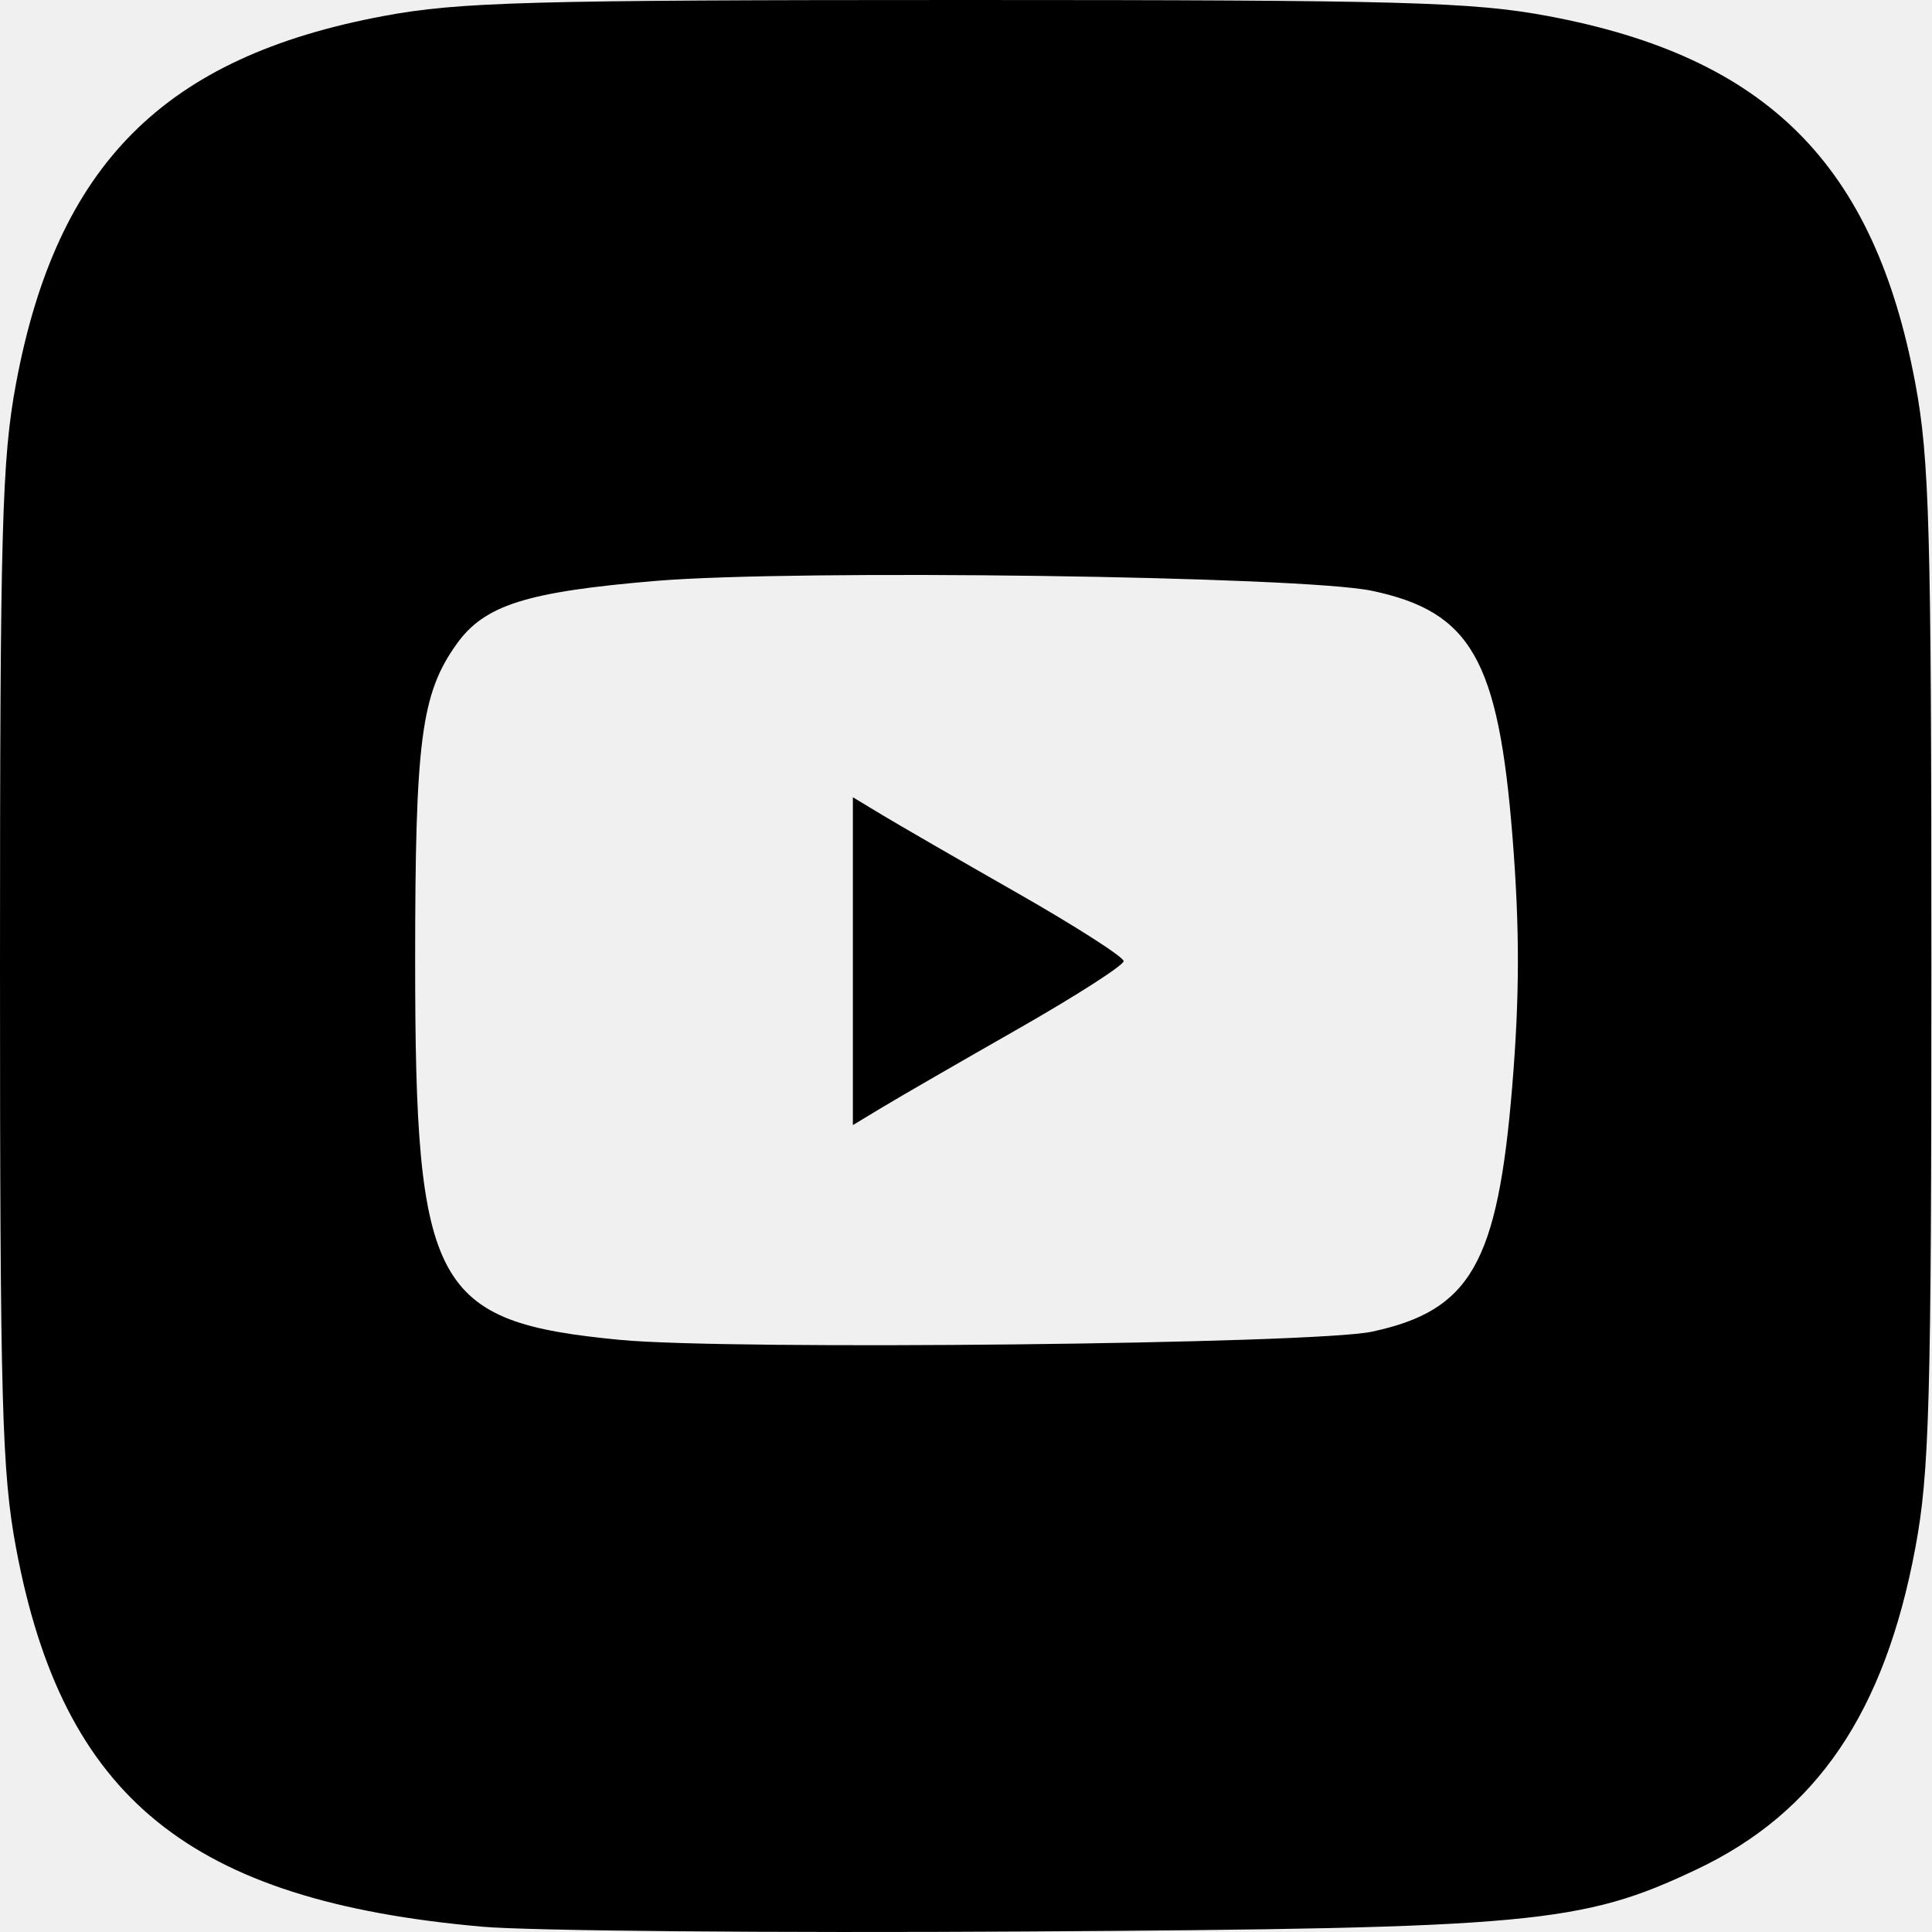
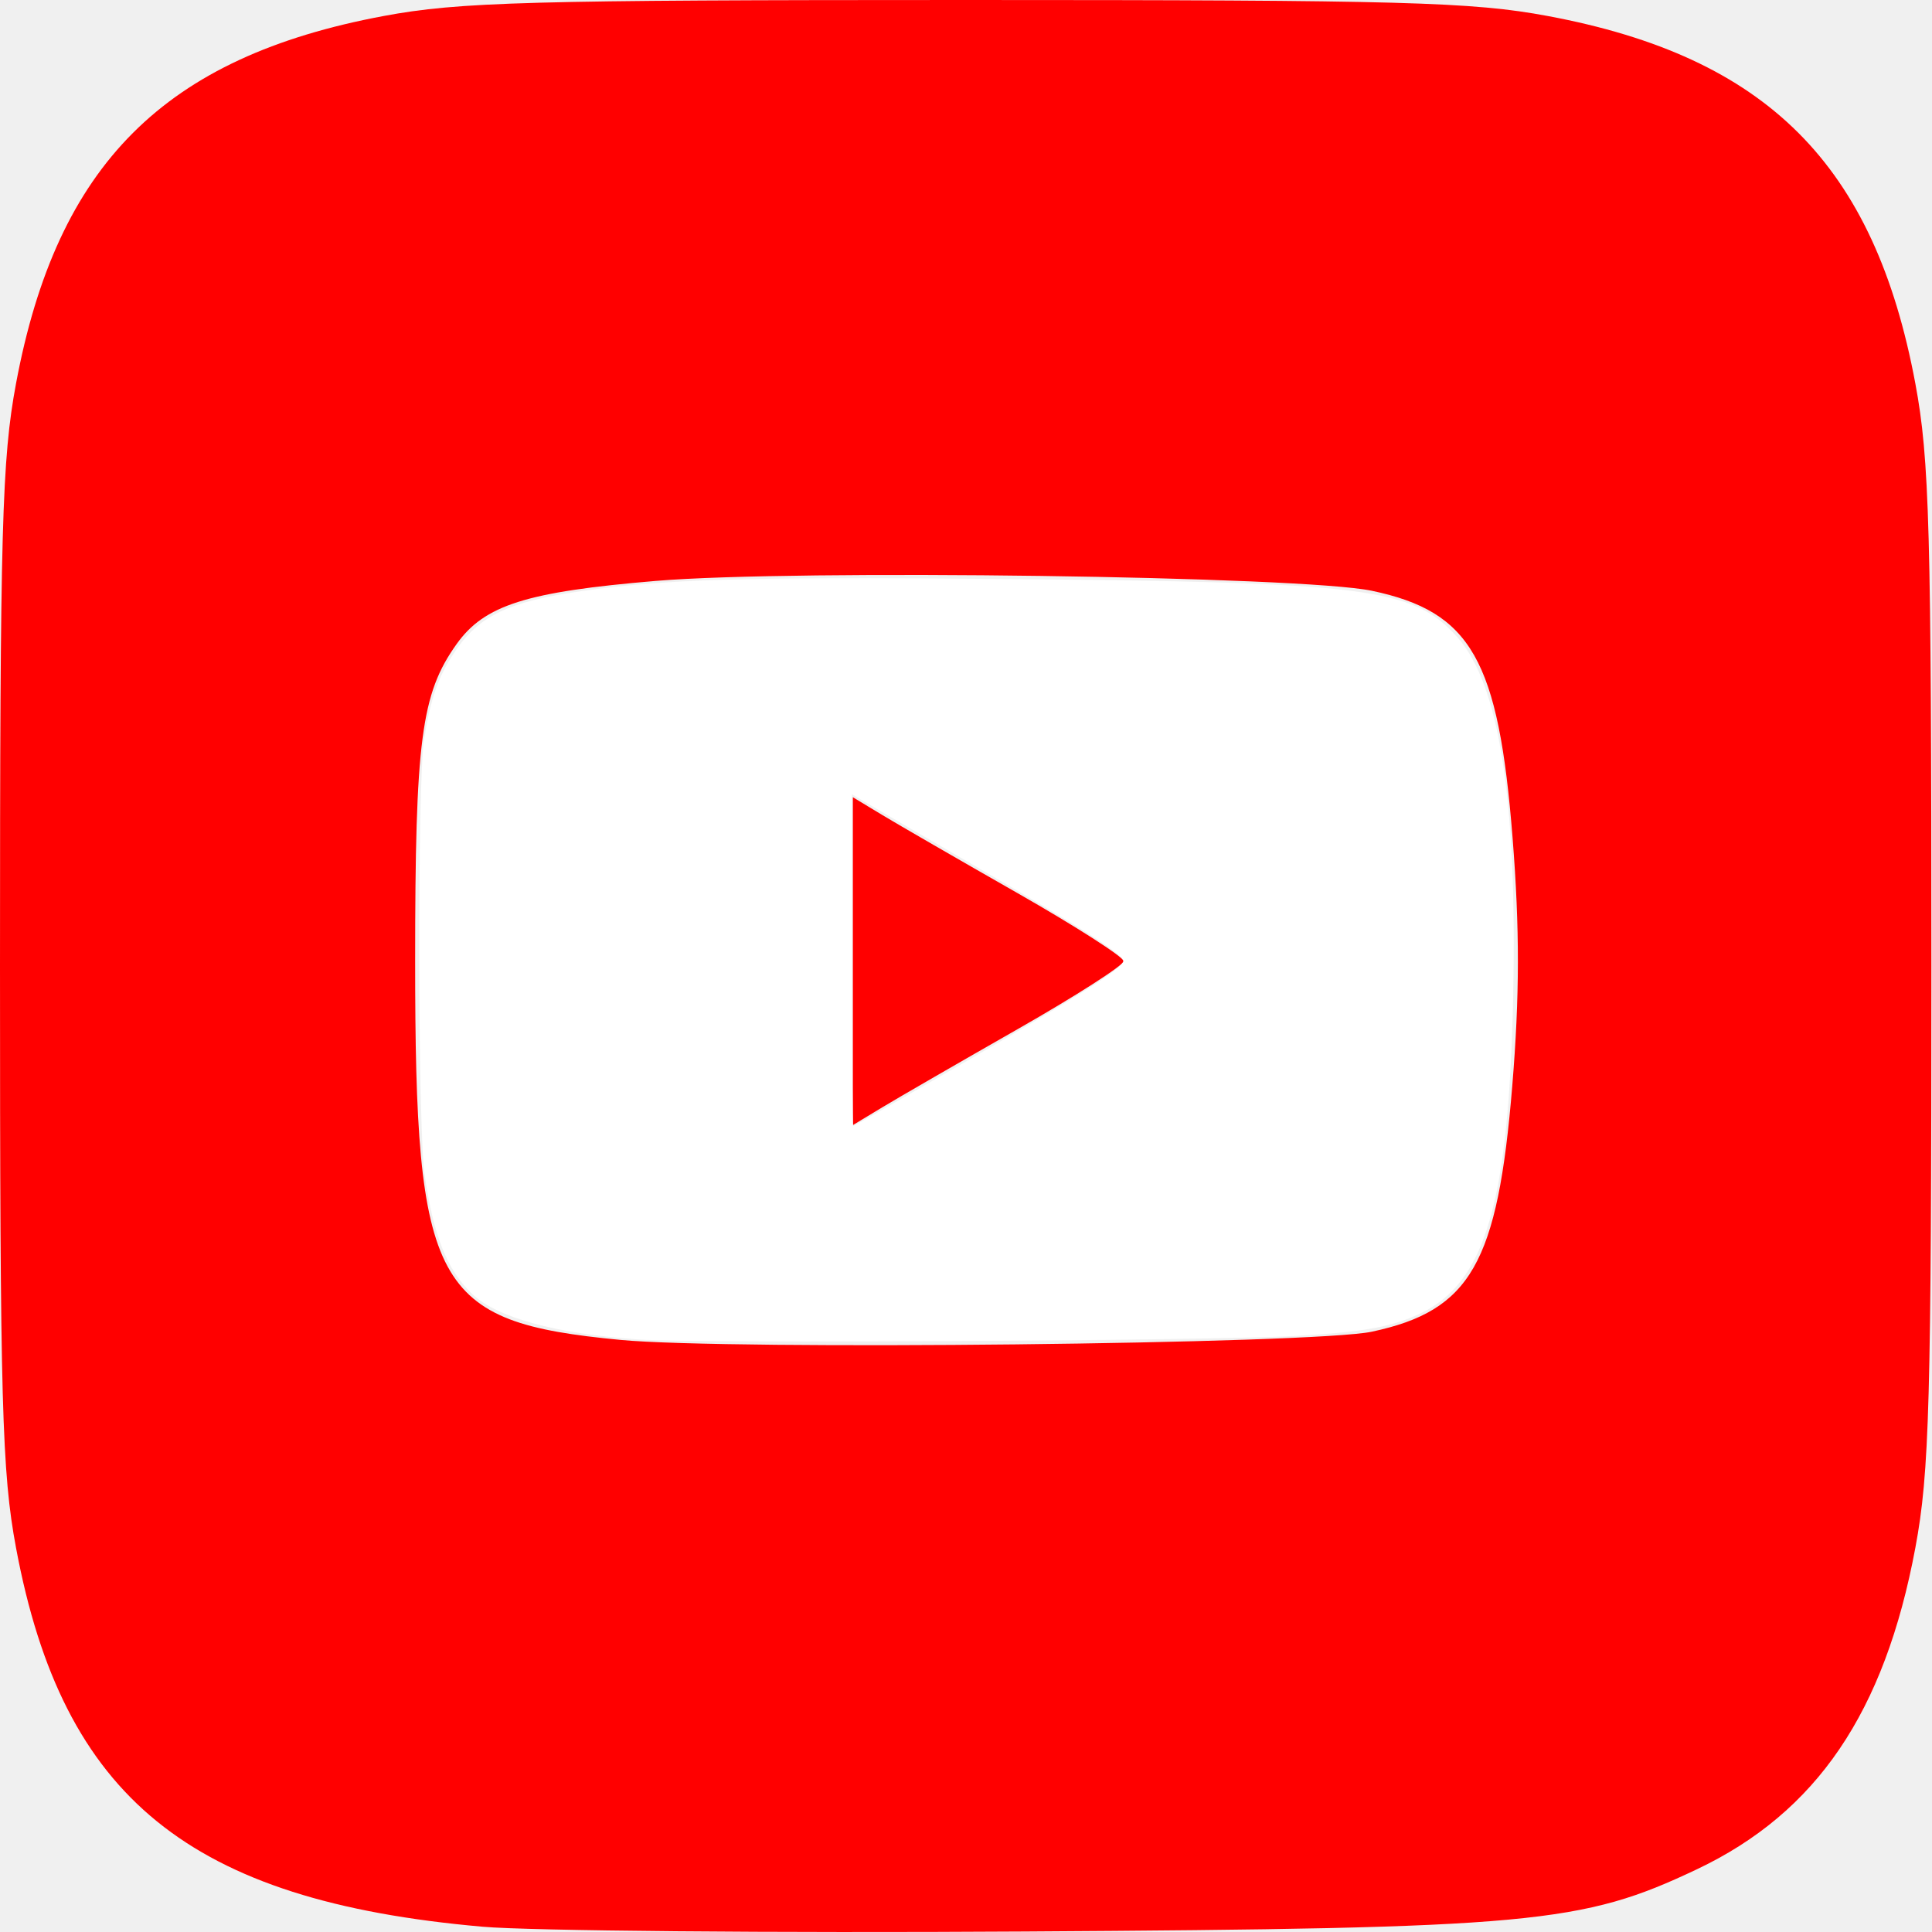
<svg xmlns="http://www.w3.org/2000/svg" viewBox="0 0 213.991 214.062">
-   <path d="M53.447 213.475c-32.455-2.865-46.496-14.273-51.672-41.98C.212 163.13 0 155.432 0 106.995c0-48.436.212-56.133 1.775-64.5C6.312 18.21 18.209 6.311 42.495 1.775 50.863.212 58.56 0 106.996 0c48.437 0 56.134.212 64.5 1.775 24.287 4.536 36.185 16.434 40.721 40.72 1.563 8.367 1.775 16.064 1.775 64.5 0 48.437-.212 56.134-1.775 64.5-3.409 18.251-10.945 29.336-24.22 35.626-12.737 6.035-18.17 6.537-74.5 6.885-27.775.172-54.797-.067-60.05-.53zm98.549-65.925c10.956-2.34 13.943-7.566 15.56-27.228.819-9.972.83-17.404.037-27.458-1.558-19.77-4.586-25.09-15.597-27.408-7.728-1.626-63.812-2.398-79.34-1.092-14.365 1.209-18.99 2.678-22.077 7.014-3.915 5.5-4.581 10.603-4.581 35.117 0 36.254 2.018 39.98 22.727 41.962 12.202 1.168 76.85.464 83.27-.907zm-57.5-41.055V88.332l3.25 1.963c1.787 1.08 8.537 4.979 15 8.665 6.462 3.686 11.75 7.077 11.75 7.535 0 .459-5.288 3.85-11.75 7.536-6.463 3.686-13.213 7.586-15 8.665l-3.25 1.963z" />
+   <path fill="red" d="M53.447 213.475c-32.455-2.865-46.496-14.273-51.672-41.98C.212 163.13 0 155.432 0 106.995c0-48.436.212-56.133 1.775-64.5C6.312 18.21 18.209 6.311 42.495 1.775 50.863.212 58.56 0 106.996 0c48.437 0 56.134.212 64.5 1.775 24.287 4.536 36.185 16.434 40.721 40.72 1.563 8.367 1.775 16.064 1.775 64.5 0 48.437-.212 56.134-1.775 64.5-3.409 18.251-10.945 29.336-24.22 35.626-12.737 6.035-18.17 6.537-74.5 6.885-27.775.172-54.797-.067-60.05-.53zm98.549-65.925c10.956-2.34 13.943-7.566 15.56-27.228.819-9.972.83-17.404.037-27.458-1.558-19.77-4.586-25.09-15.597-27.408-7.728-1.626-63.812-2.398-79.34-1.092-14.365 1.209-18.99 2.678-22.077 7.014-3.915 5.5-4.581 10.603-4.581 35.117 0 36.254 2.018 39.98 22.727 41.962 12.202 1.168 76.85.464 83.27-.907zm-57.5-41.055V88.332l3.25 1.963c1.787 1.08 8.537 4.979 15 8.665 6.462 3.686 11.75 7.077 11.75 7.535 0 .459-5.288 3.85-11.75 7.536-6.463 3.686-13.213 7.586-15 8.665l-3.25 1.963z" />
+   <path fill="#fff" d="M70.694 148.408c-9.17-.643-15.67-2.433-18.415-5.074-2.763-2.658-4.264-6.457-5.24-13.266-.744-5.174-.788-43.568-.057-48.113.739-4.59 1.578-7 3.373-9.687 2.697-4.039 5.96-5.609 14.087-6.775 9.224-1.324 17.956-1.584 45.443-1.35 41.788.356 46.617.957 51.556 6.424 4.654 5.151 6.669 17.99 6.218 39.62-.48 23.071-3.069 31.946-10.308 35.349-3.16 1.485-6.218 2.04-13.624 2.474-9.38.55-66.43.86-73.033.398zm36.376-30.825c12.63-7.32 17.101-10.16 17.392-11.051.214-.656-4.376-3.604-16.82-10.807-5.606-3.245-10.88-6.312-11.722-6.817l-1.529-.917v18.388c0 10.114.064 18.389.141 18.389.078 0 5.72-3.233 12.538-7.185z" />
</svg>
